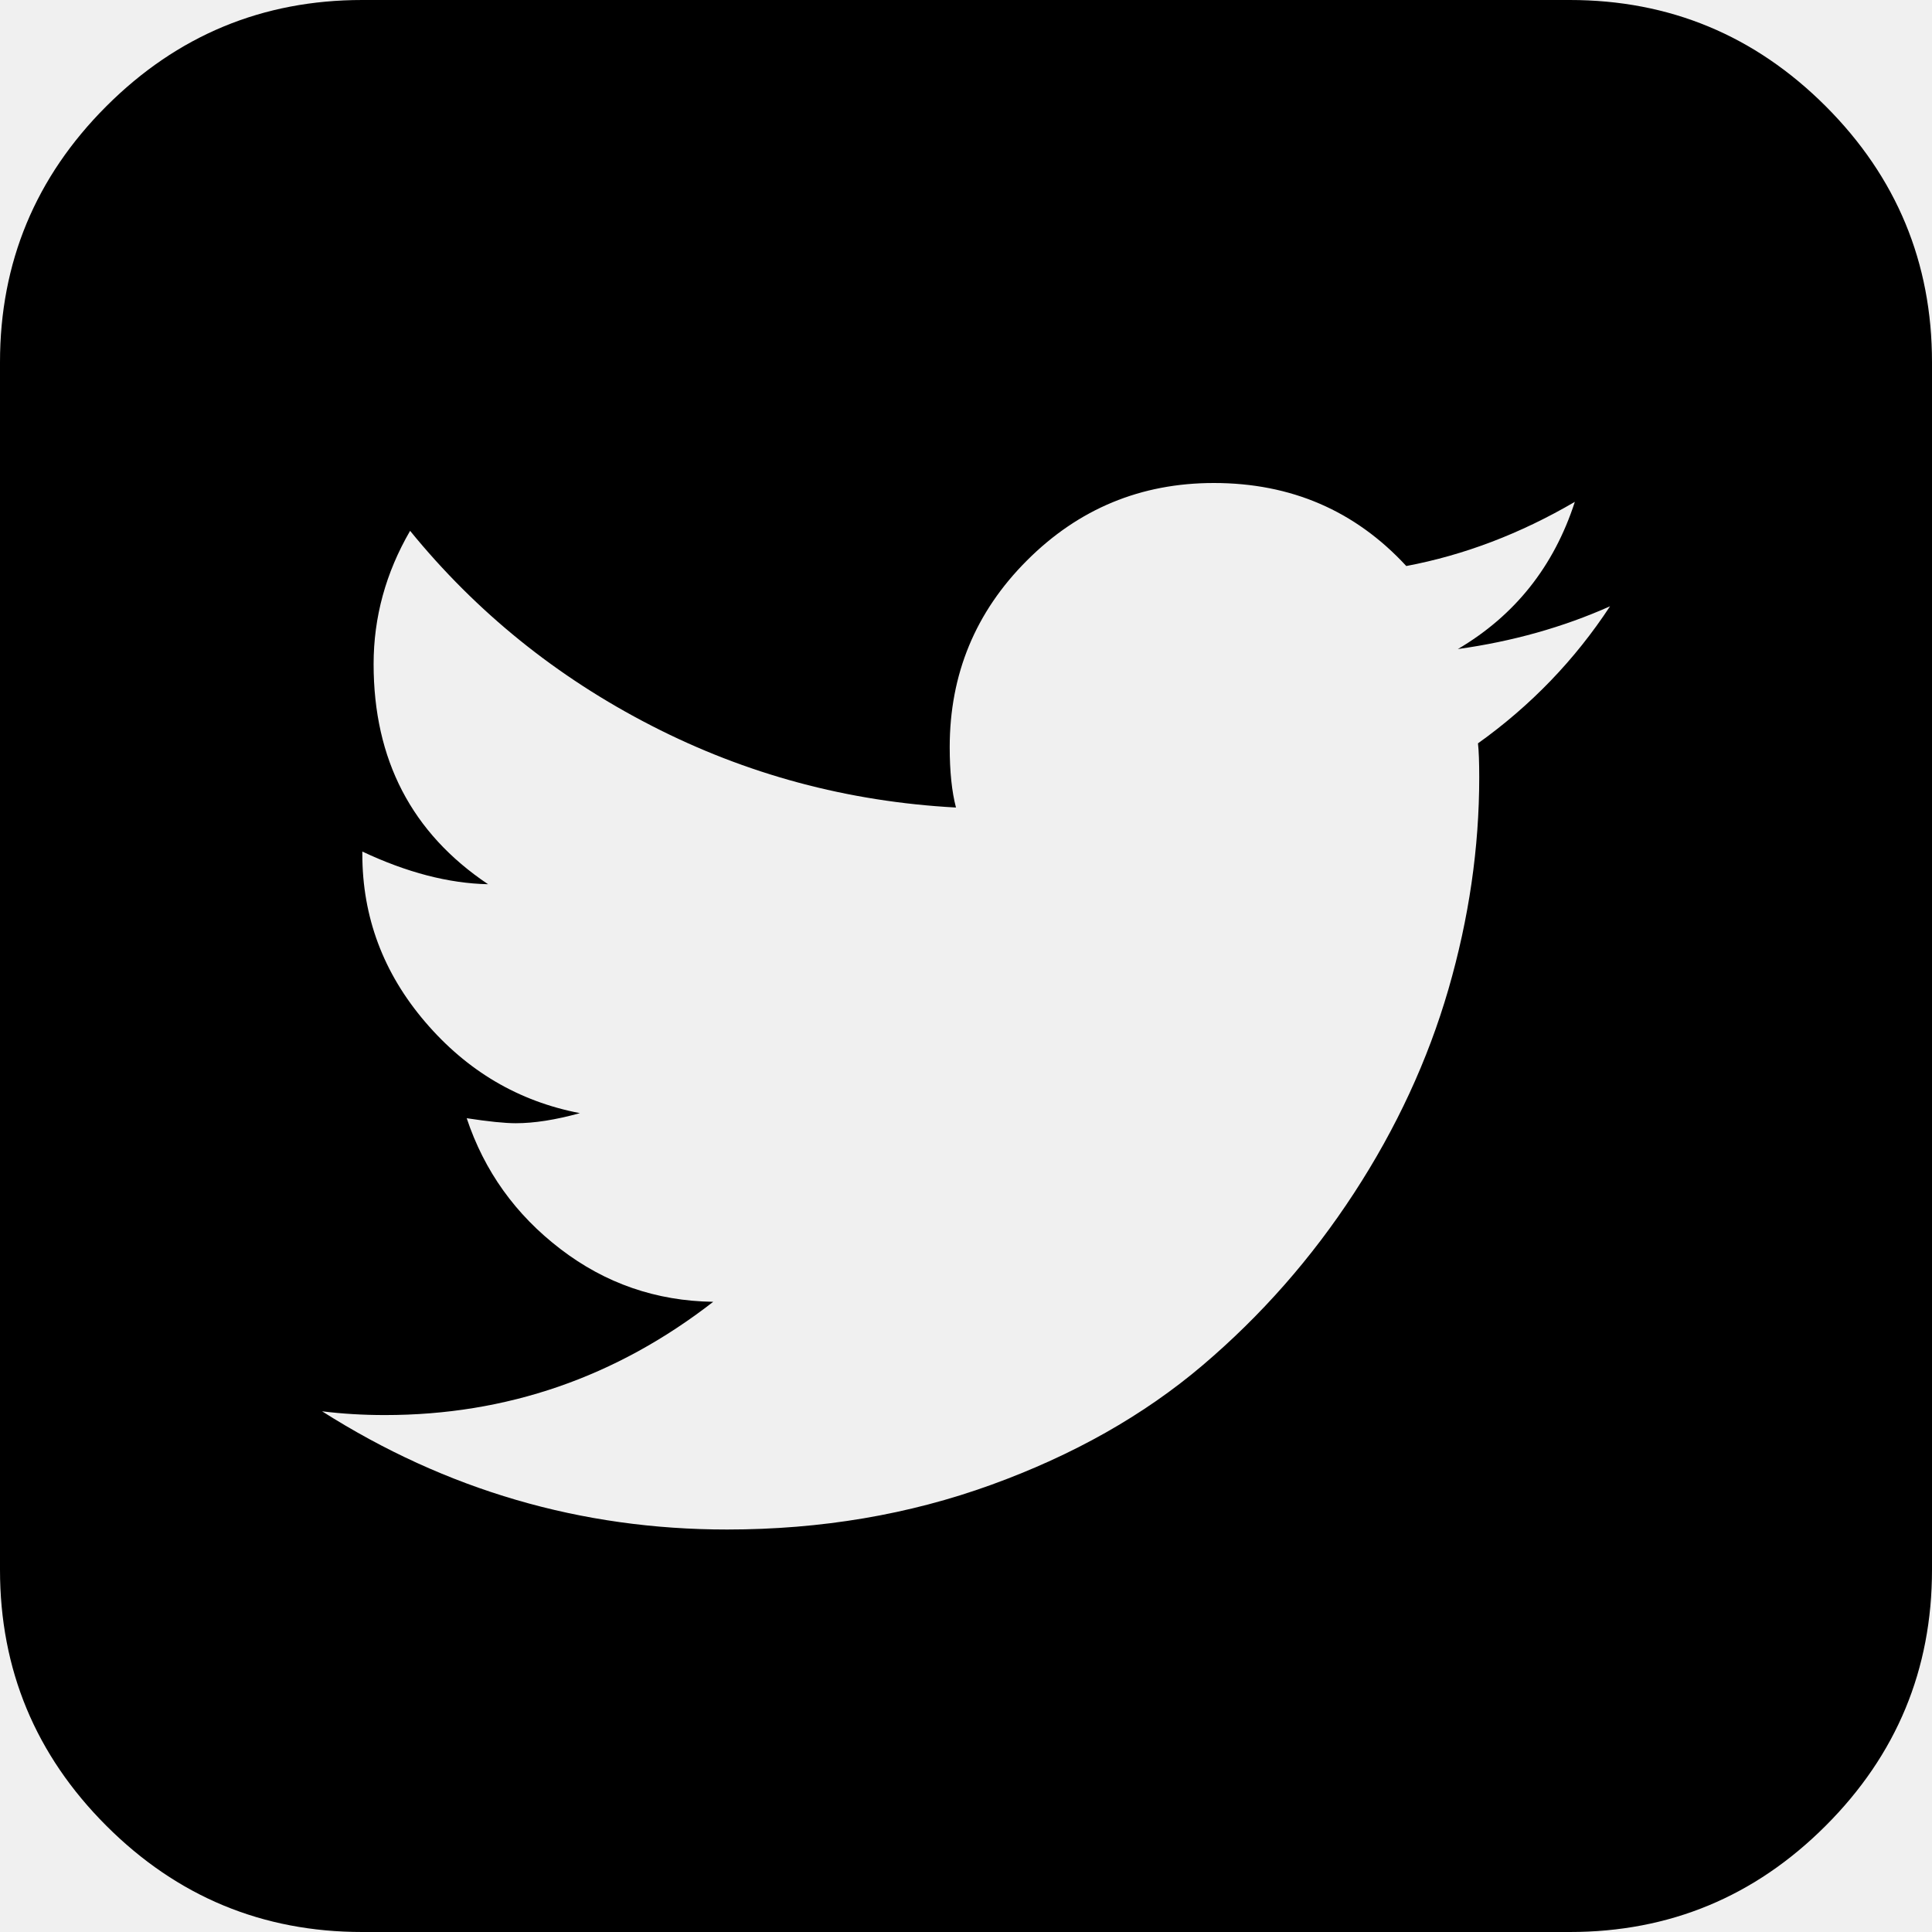
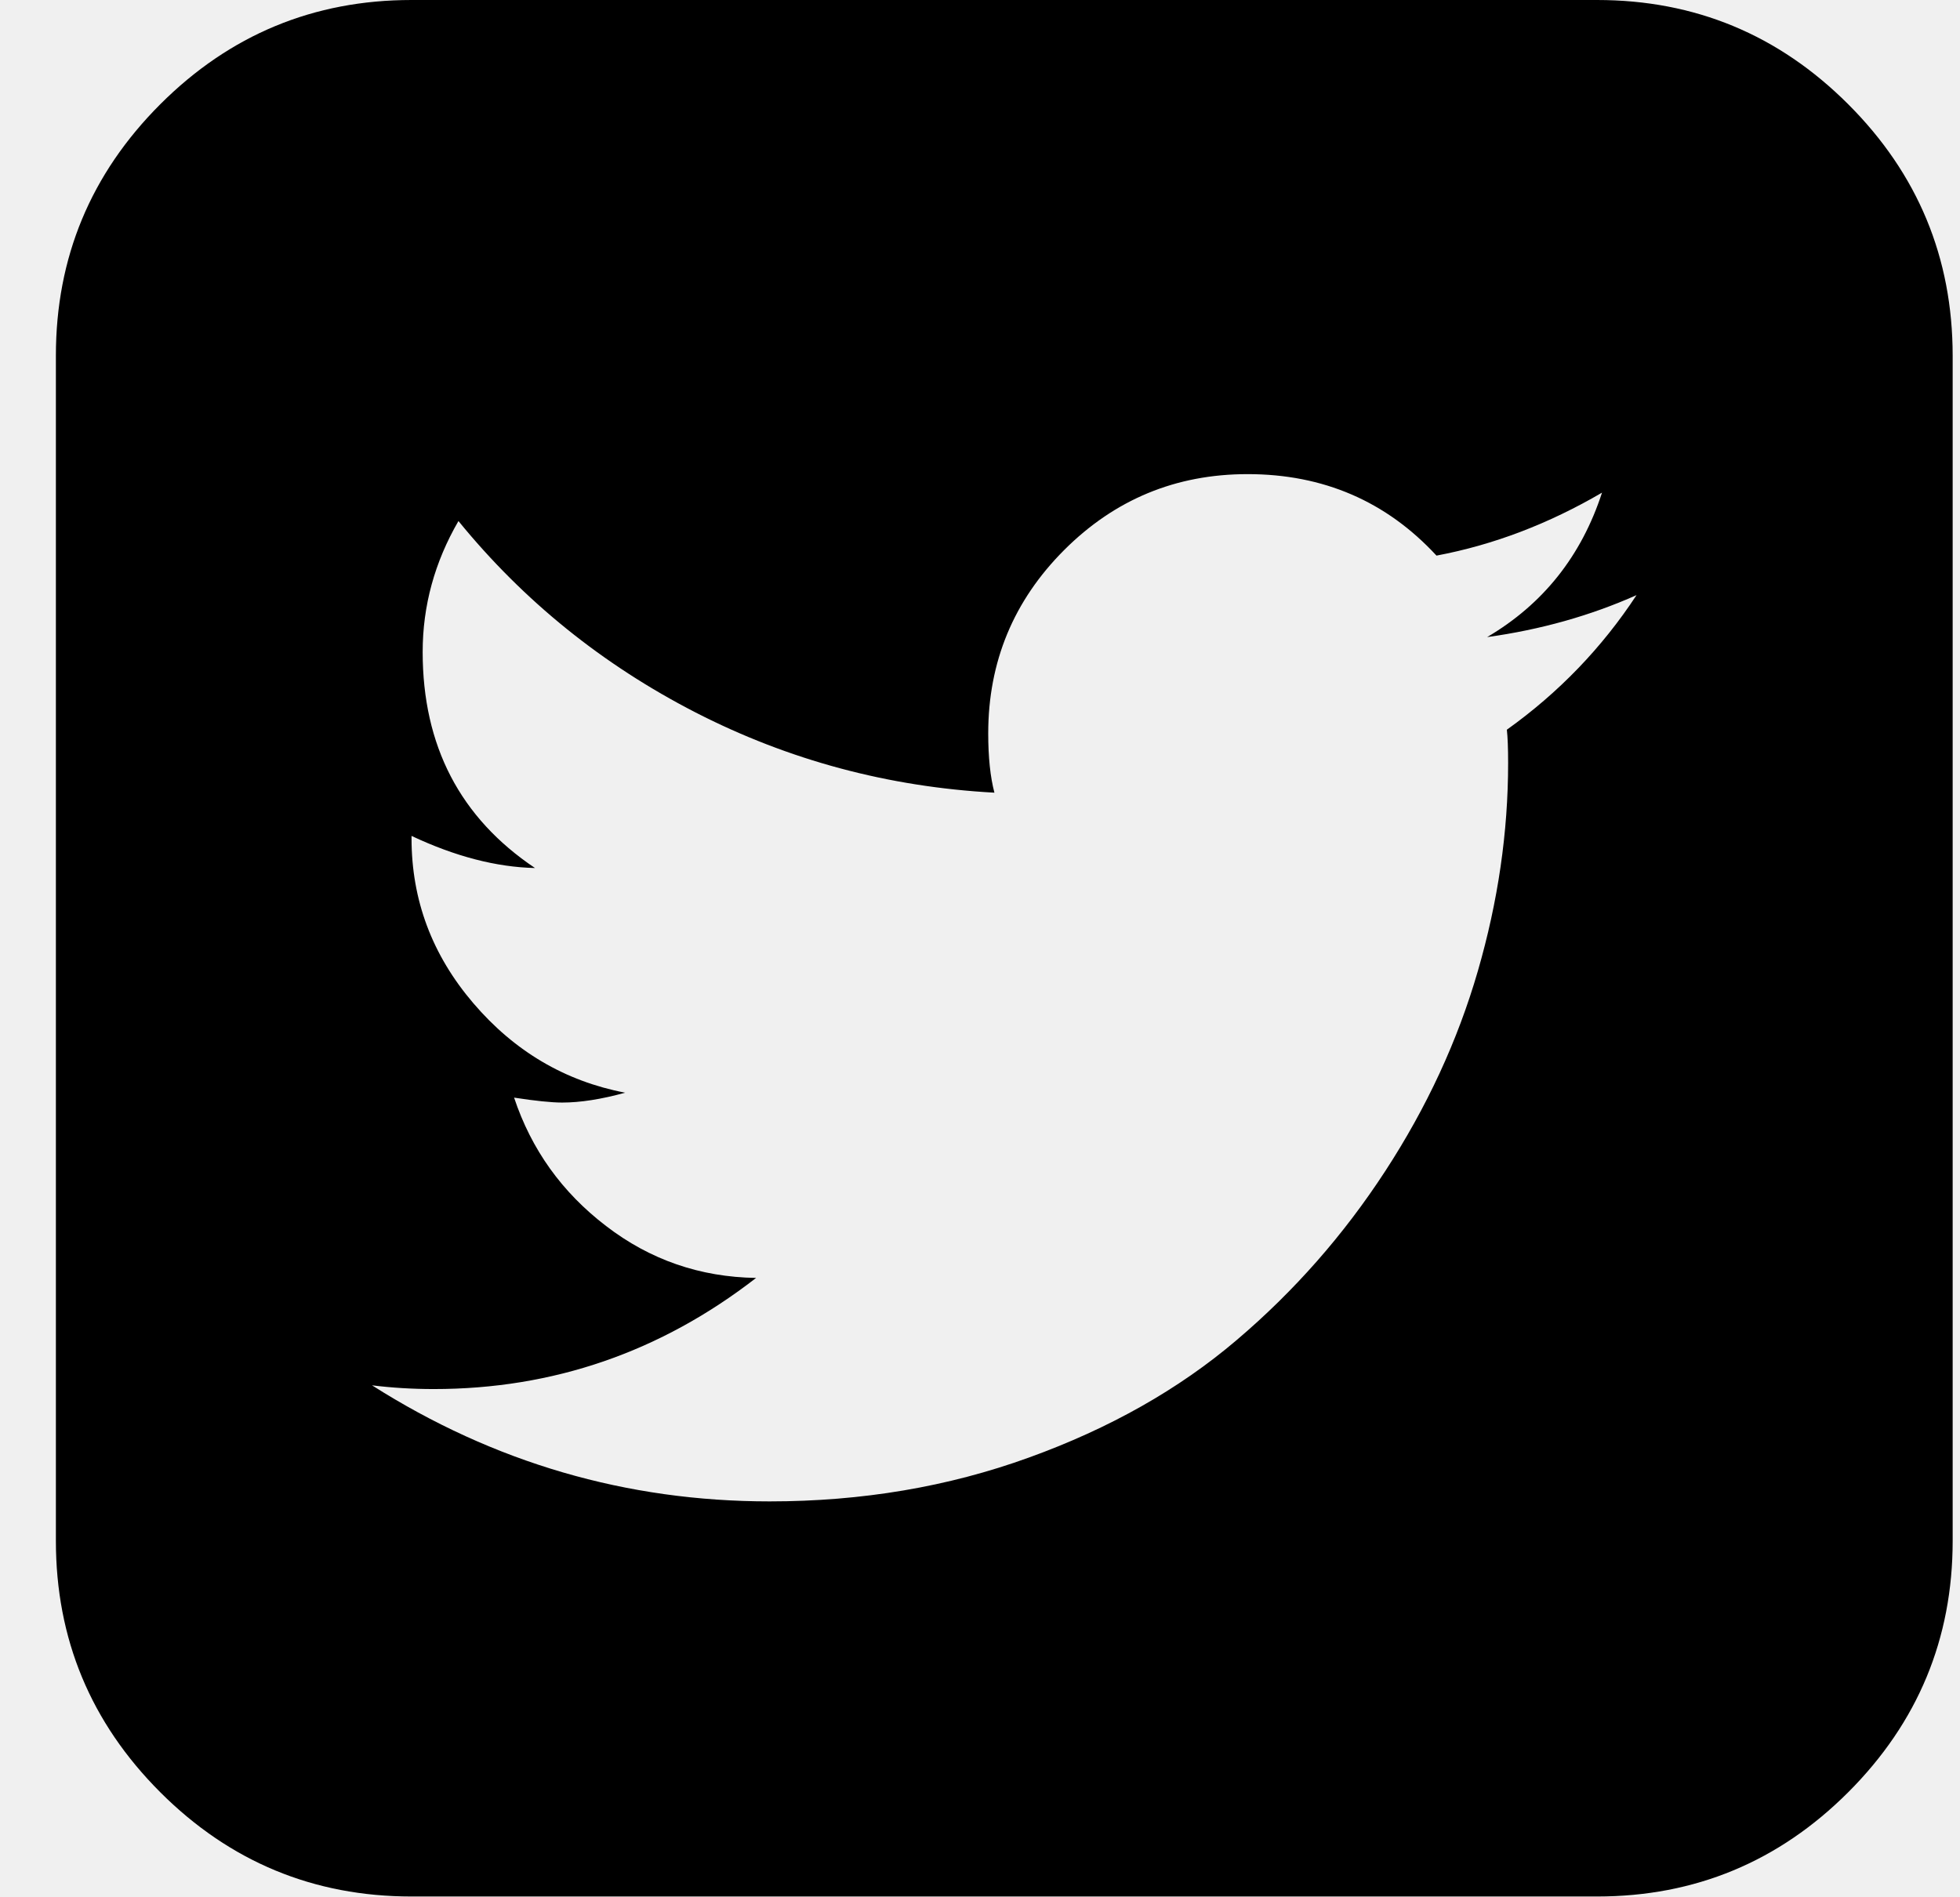
- <svg xmlns="http://www.w3.org/2000/svg" width="37" height="37" viewBox="0 0 37 37" fill="none">
-   <g clip-path="url(#clip0)">
-     <path d="M34.965 2.035C33.608 0.679 31.974 0 30.063 0H6.938C5.027 0 3.393 0.679 2.036 2.035C0.679 3.392 0 5.027 0 6.937V30.062C0 31.973 0.679 33.608 2.036 34.965C3.393 36.322 5.027 37 6.938 37H30.063C31.974 37 33.608 36.322 34.964 34.965C36.322 33.608 37 31.973 37 30.062V6.937C37 5.027 36.321 3.392 34.965 2.035ZM28.305 14.236C28.321 14.381 28.329 14.597 28.329 14.887C28.329 16.236 28.132 17.589 27.739 18.946C27.345 20.303 26.743 21.604 25.932 22.848C25.121 24.093 24.154 25.193 23.03 26.148C21.905 27.103 20.557 27.866 18.983 28.436C17.409 29.007 15.723 29.292 13.924 29.292C11.13 29.292 8.545 28.537 6.168 27.028C6.553 27.076 6.955 27.1 7.372 27.1C9.701 27.1 11.797 26.377 13.659 24.931C12.568 24.916 11.592 24.579 10.733 23.92C9.873 23.262 9.275 22.427 8.938 21.415C9.356 21.479 9.669 21.511 9.877 21.511C10.231 21.511 10.64 21.447 11.106 21.318C9.934 21.093 8.946 20.512 8.143 19.572C7.34 18.633 6.939 17.561 6.939 16.356V16.308C7.789 16.709 8.592 16.918 9.347 16.934C7.886 15.955 7.155 14.55 7.155 12.719C7.155 11.82 7.388 10.969 7.854 10.166C9.122 11.723 10.664 12.968 12.479 13.899C14.293 14.831 16.236 15.353 18.308 15.465C18.228 15.16 18.188 14.774 18.188 14.309C18.188 12.911 18.681 11.719 19.669 10.732C20.657 9.744 21.849 9.25 23.246 9.25C24.724 9.25 25.953 9.78 26.932 10.84C28.04 10.631 29.116 10.221 30.16 9.611C29.759 10.848 29.012 11.787 27.92 12.43C28.963 12.285 29.935 12.012 30.834 11.611C30.16 12.638 29.316 13.514 28.305 14.236Z" fill="black" />
+ <svg xmlns="http://www.w3.org/2000/svg" width="31" height="30" viewBox="0 0 31 30" fill="none">
+   <g clip-path="url(#clip0_544:4502)">
+     <path d="M29.233 1.65C28.133 0.55 26.808 0 25.259 0H6.509C4.96 0 3.634 0.55 2.534 1.65C1.434 2.751 0.884 4.076 0.884 5.625V24.375C0.884 25.924 1.434 27.249 2.534 28.35C3.634 29.45 4.96 30 6.509 30H25.259C26.808 30 28.133 29.45 29.233 28.35C30.333 27.249 30.884 25.924 30.884 24.375V5.625C30.883 4.076 30.333 2.75 29.233 1.65ZM23.833 11.543C23.846 11.66 23.853 11.836 23.853 12.07C23.853 13.164 23.693 14.261 23.374 15.361C23.055 16.462 22.567 17.516 21.909 18.526C21.252 19.535 20.468 20.427 19.556 21.201C18.645 21.976 17.551 22.595 16.275 23.056C14.999 23.519 13.632 23.75 12.173 23.75C9.908 23.75 7.812 23.138 5.884 21.914C6.197 21.953 6.523 21.973 6.861 21.973C8.749 21.973 10.448 21.387 11.959 20.215C11.073 20.202 10.282 19.929 9.586 19.394C8.889 18.861 8.404 18.184 8.131 17.363C8.469 17.415 8.723 17.441 8.892 17.441C9.179 17.441 9.511 17.389 9.888 17.285C8.938 17.103 8.137 16.631 7.486 15.869C6.835 15.107 6.509 14.239 6.509 13.262V13.223C7.199 13.548 7.85 13.717 8.462 13.731C7.277 12.936 6.685 11.797 6.685 10.313C6.685 9.583 6.874 8.893 7.251 8.242C8.28 9.505 9.53 10.514 11.001 11.27C12.473 12.025 14.048 12.448 15.728 12.539C15.663 12.292 15.63 11.979 15.63 11.602C15.63 10.469 16.031 9.502 16.831 8.701C17.632 7.9 18.599 7.5 19.732 7.5C20.93 7.5 21.926 7.93 22.72 8.789C23.619 8.62 24.491 8.288 25.338 7.793C25.012 8.795 24.406 9.557 23.521 10.078C24.367 9.961 25.155 9.739 25.884 9.414C25.337 10.247 24.653 10.957 23.833 11.543Z" fill="black" />
  </g>
  <defs>
-     <clipPath id="clip0">
-       <rect width="37" height="37" fill="white" />
+     <clipPath id="clip0_544:4502">
+       <rect width="30" height="30" fill="white" transform="translate(0.883423)" />
    </clipPath>
  </defs>
</svg>
